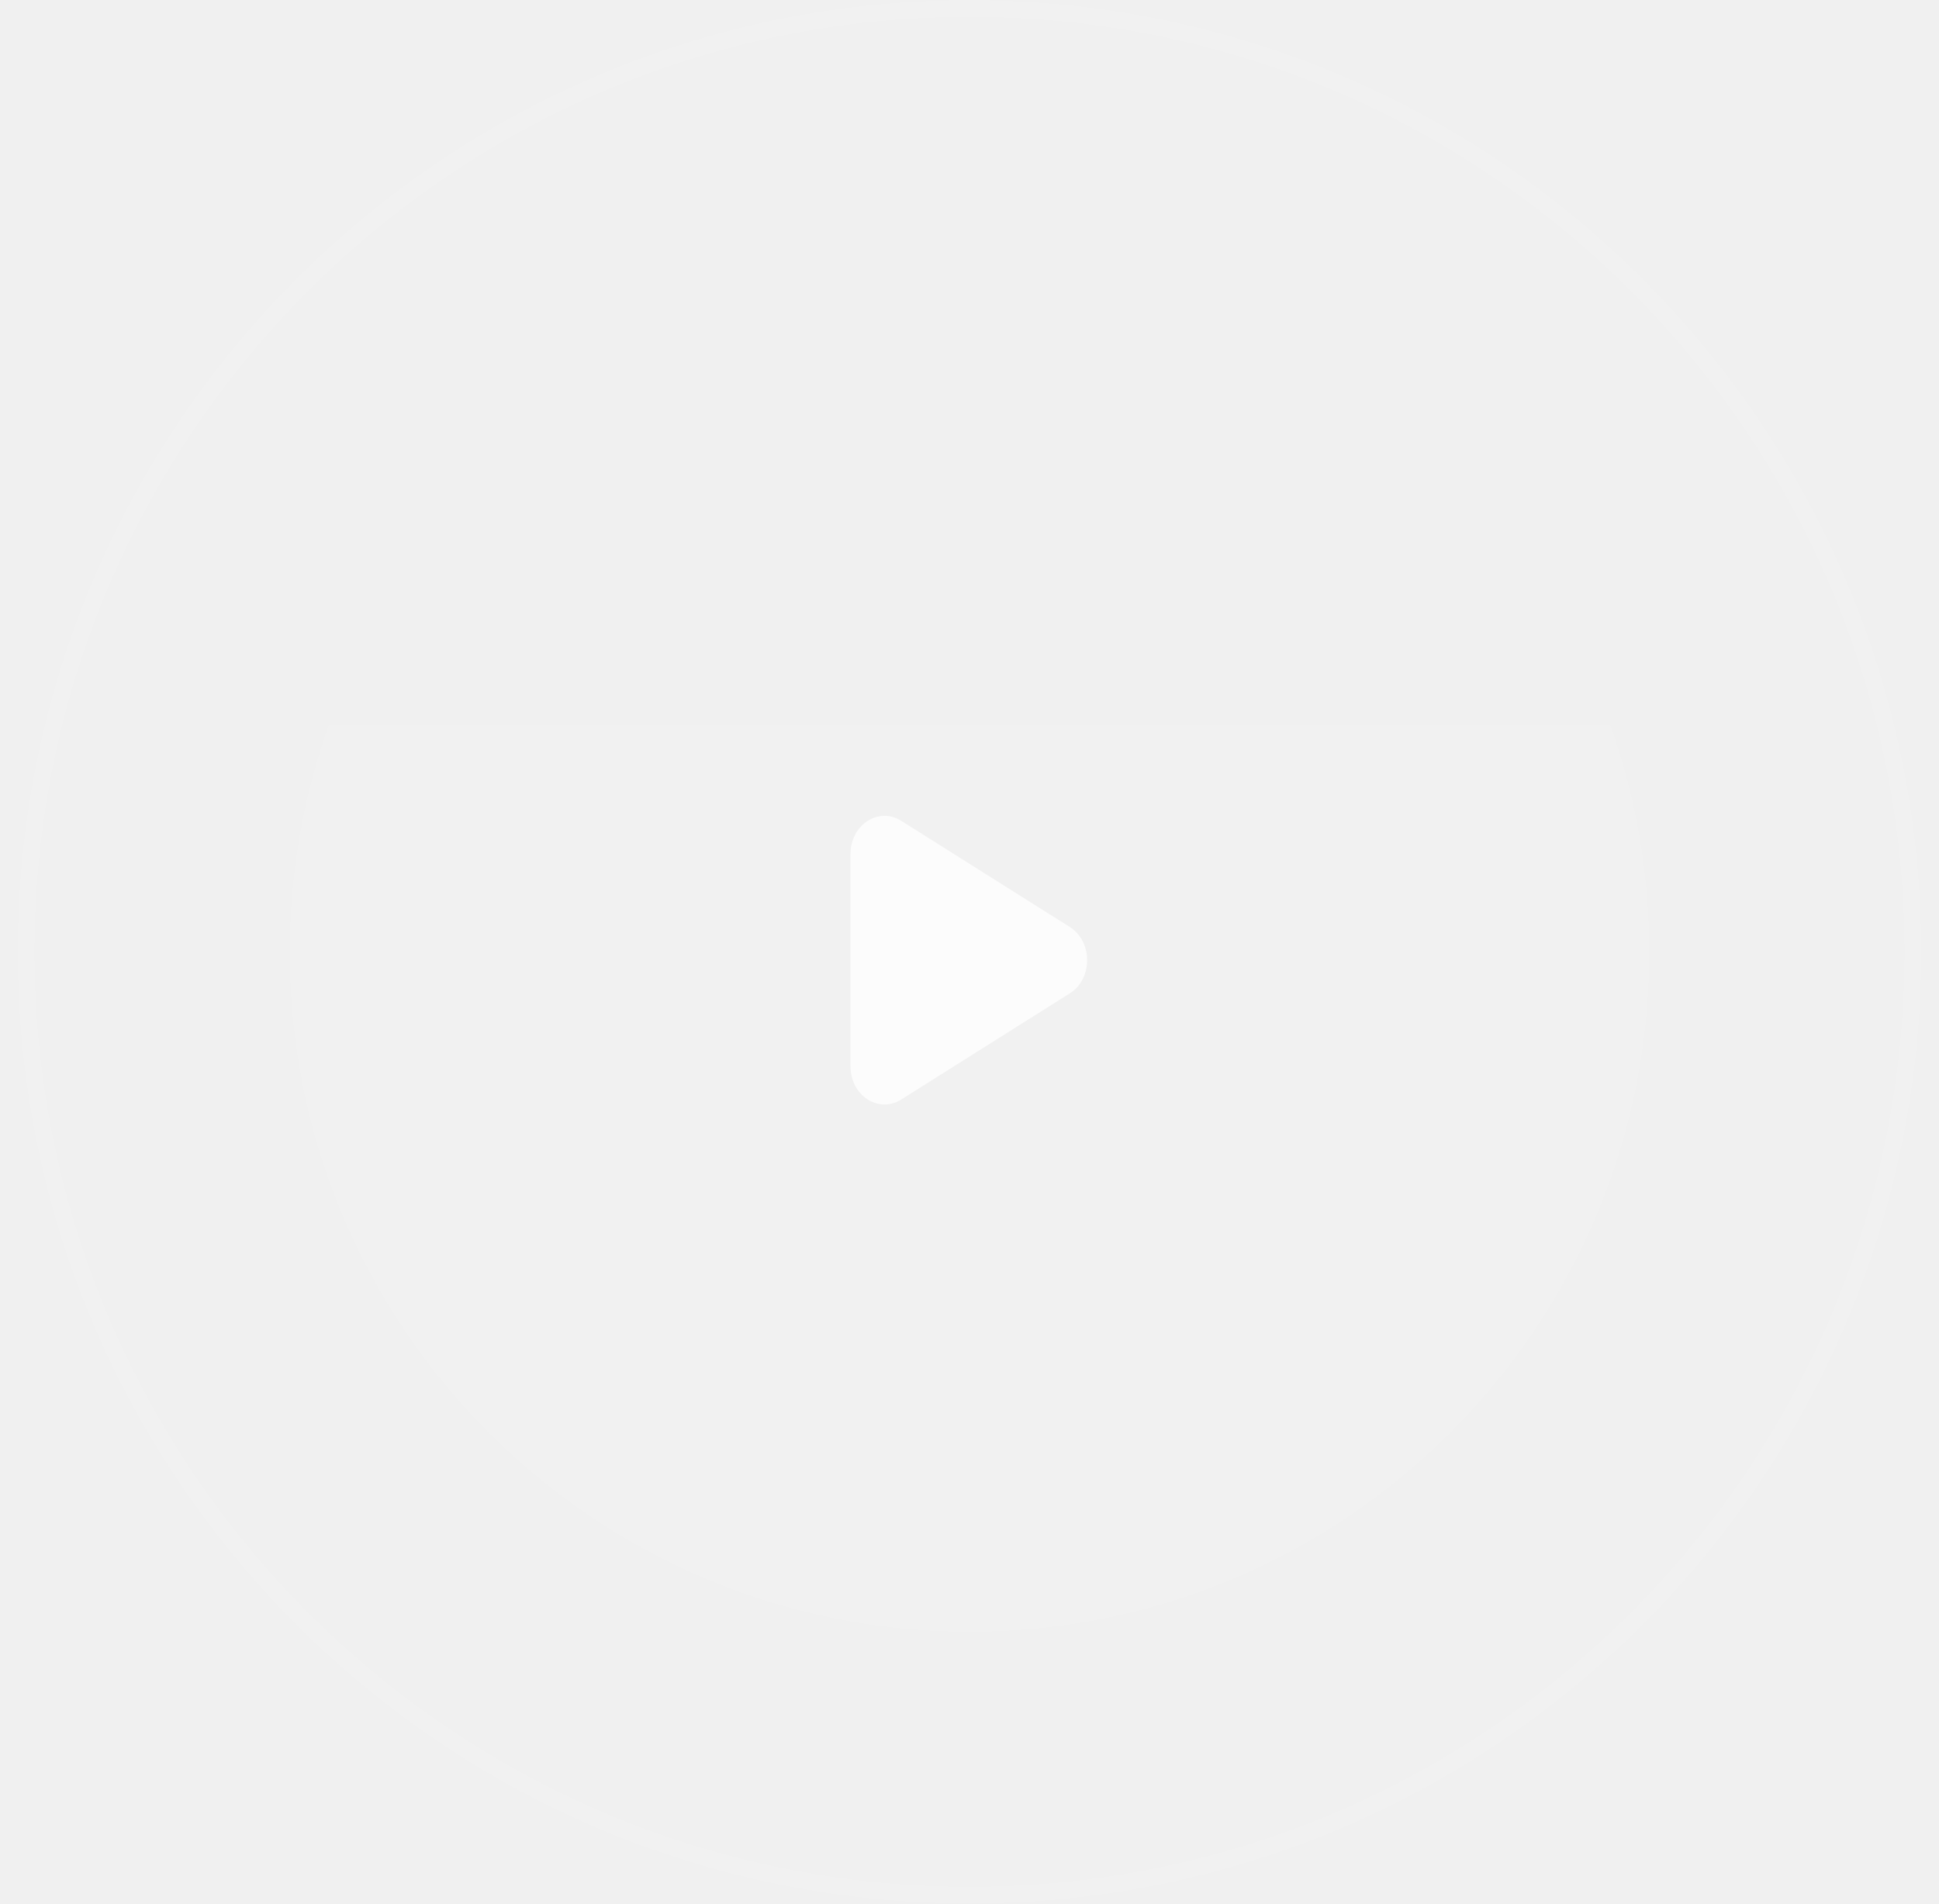
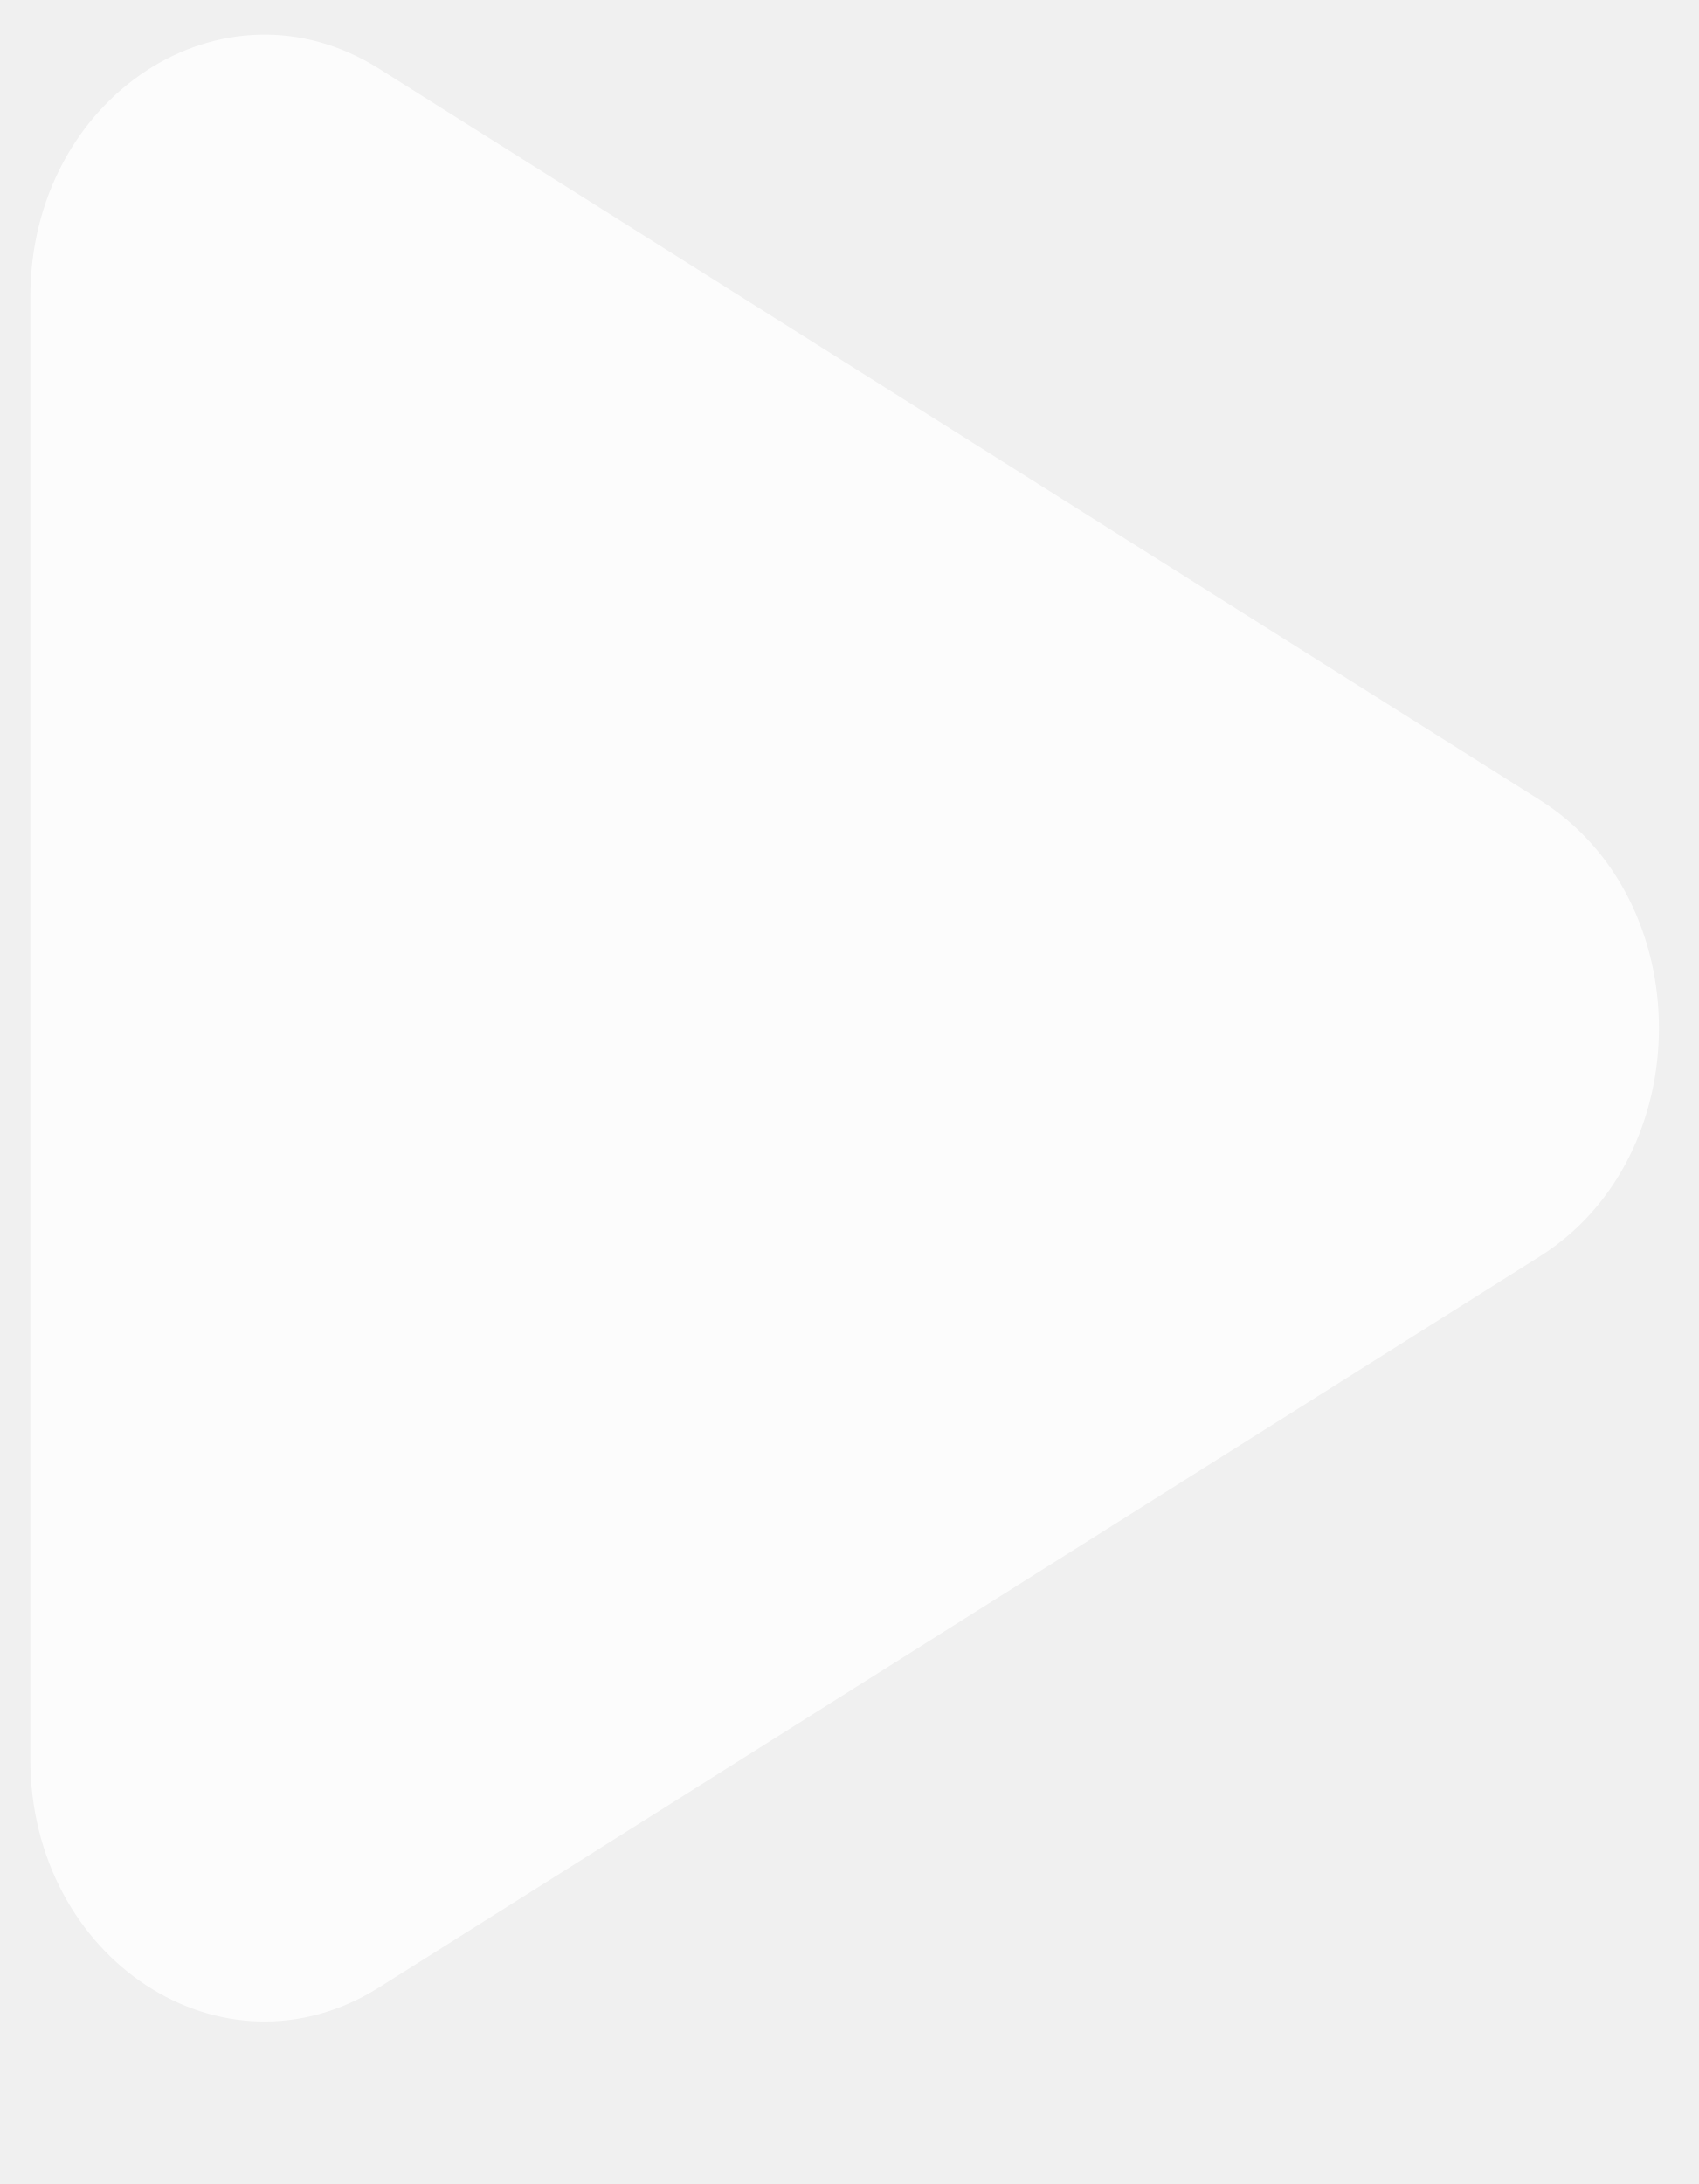
- <svg xmlns="http://www.w3.org/2000/svg" width="55" height="54" viewBox="0 0 55 54" fill="none">
-   <rect x="0.5" width="54" height="54" rx="27" fill="white" fill-opacity="0.03" />
-   <rect x="8.215" y="7.714" width="38.571" height="38.571" rx="19.286" fill="url(#paint0_linear_2_22)" />
-   <path opacity="0.8" d="M30.345 26.296C31 26.708 31 27.765 30.345 28.178L25.562 31.19C24.919 31.595 24.125 31.075 24.125 30.249V24.224C24.125 23.398 24.919 22.878 25.562 23.283L30.345 26.296Z" fill="white" />
-   <rect x="0.741" y="0.241" width="53.518" height="53.518" rx="26.759" stroke="white" stroke-opacity="0.05" stroke-width="0.482" />
-   <defs>
-     <linearGradient id="paint0_linear_2_22" x1="27.5" y1="7.714" x2="27.5" y2="46.286" gradientUnits="userSpaceOnUse">
-       <stop stop-color="white" stop-opacity="0" />
-       <stop offset="1" stop-color="white" stop-opacity="0.1" />
-     </linearGradient>
-   </defs>
+ <svg xmlns="http://www.w3.org/2000/svg" width="7" height="9" viewBox="0 0 7 9" fill="none">
+   <path opacity="0.8" d="M6.345 3.296C7.001 3.708 7.001 4.765 6.345 5.178L1.562 8.19C0.919 8.595 0.125 8.075 0.125 7.249V1.224C0.125 0.398 0.919 -0.122 1.562 0.283L6.345 3.296Z" fill="white" />
</svg>
